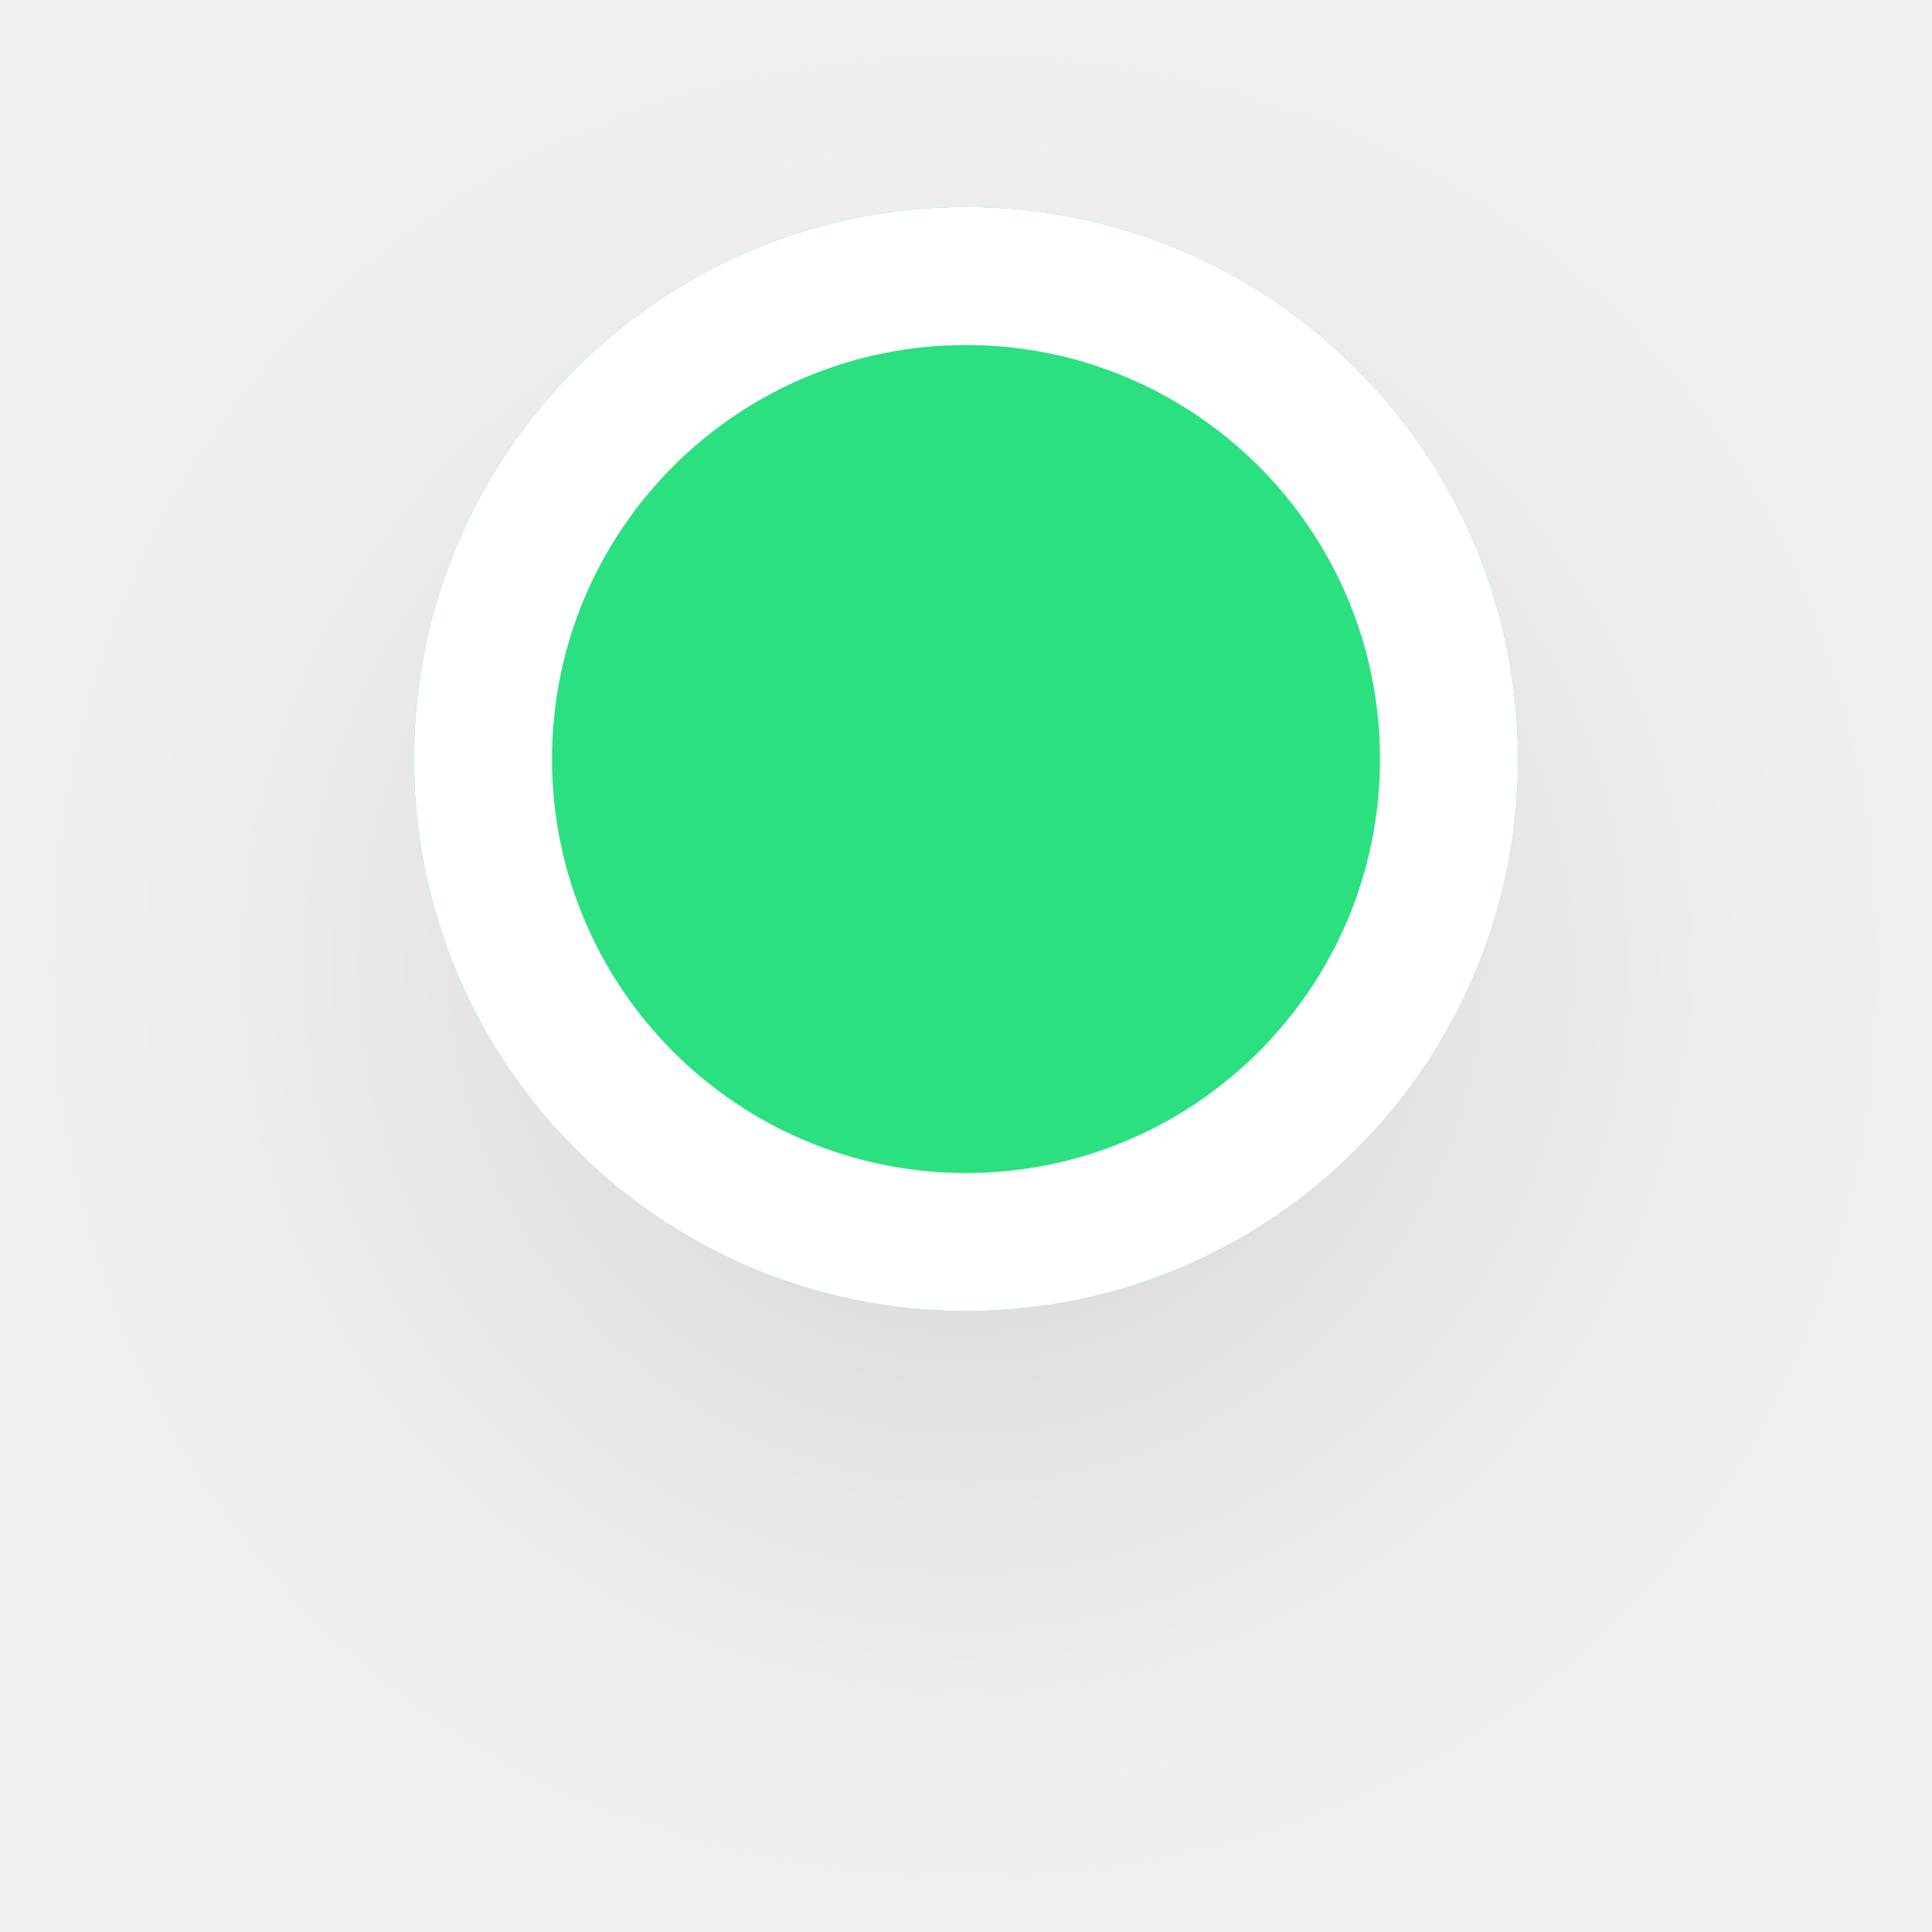
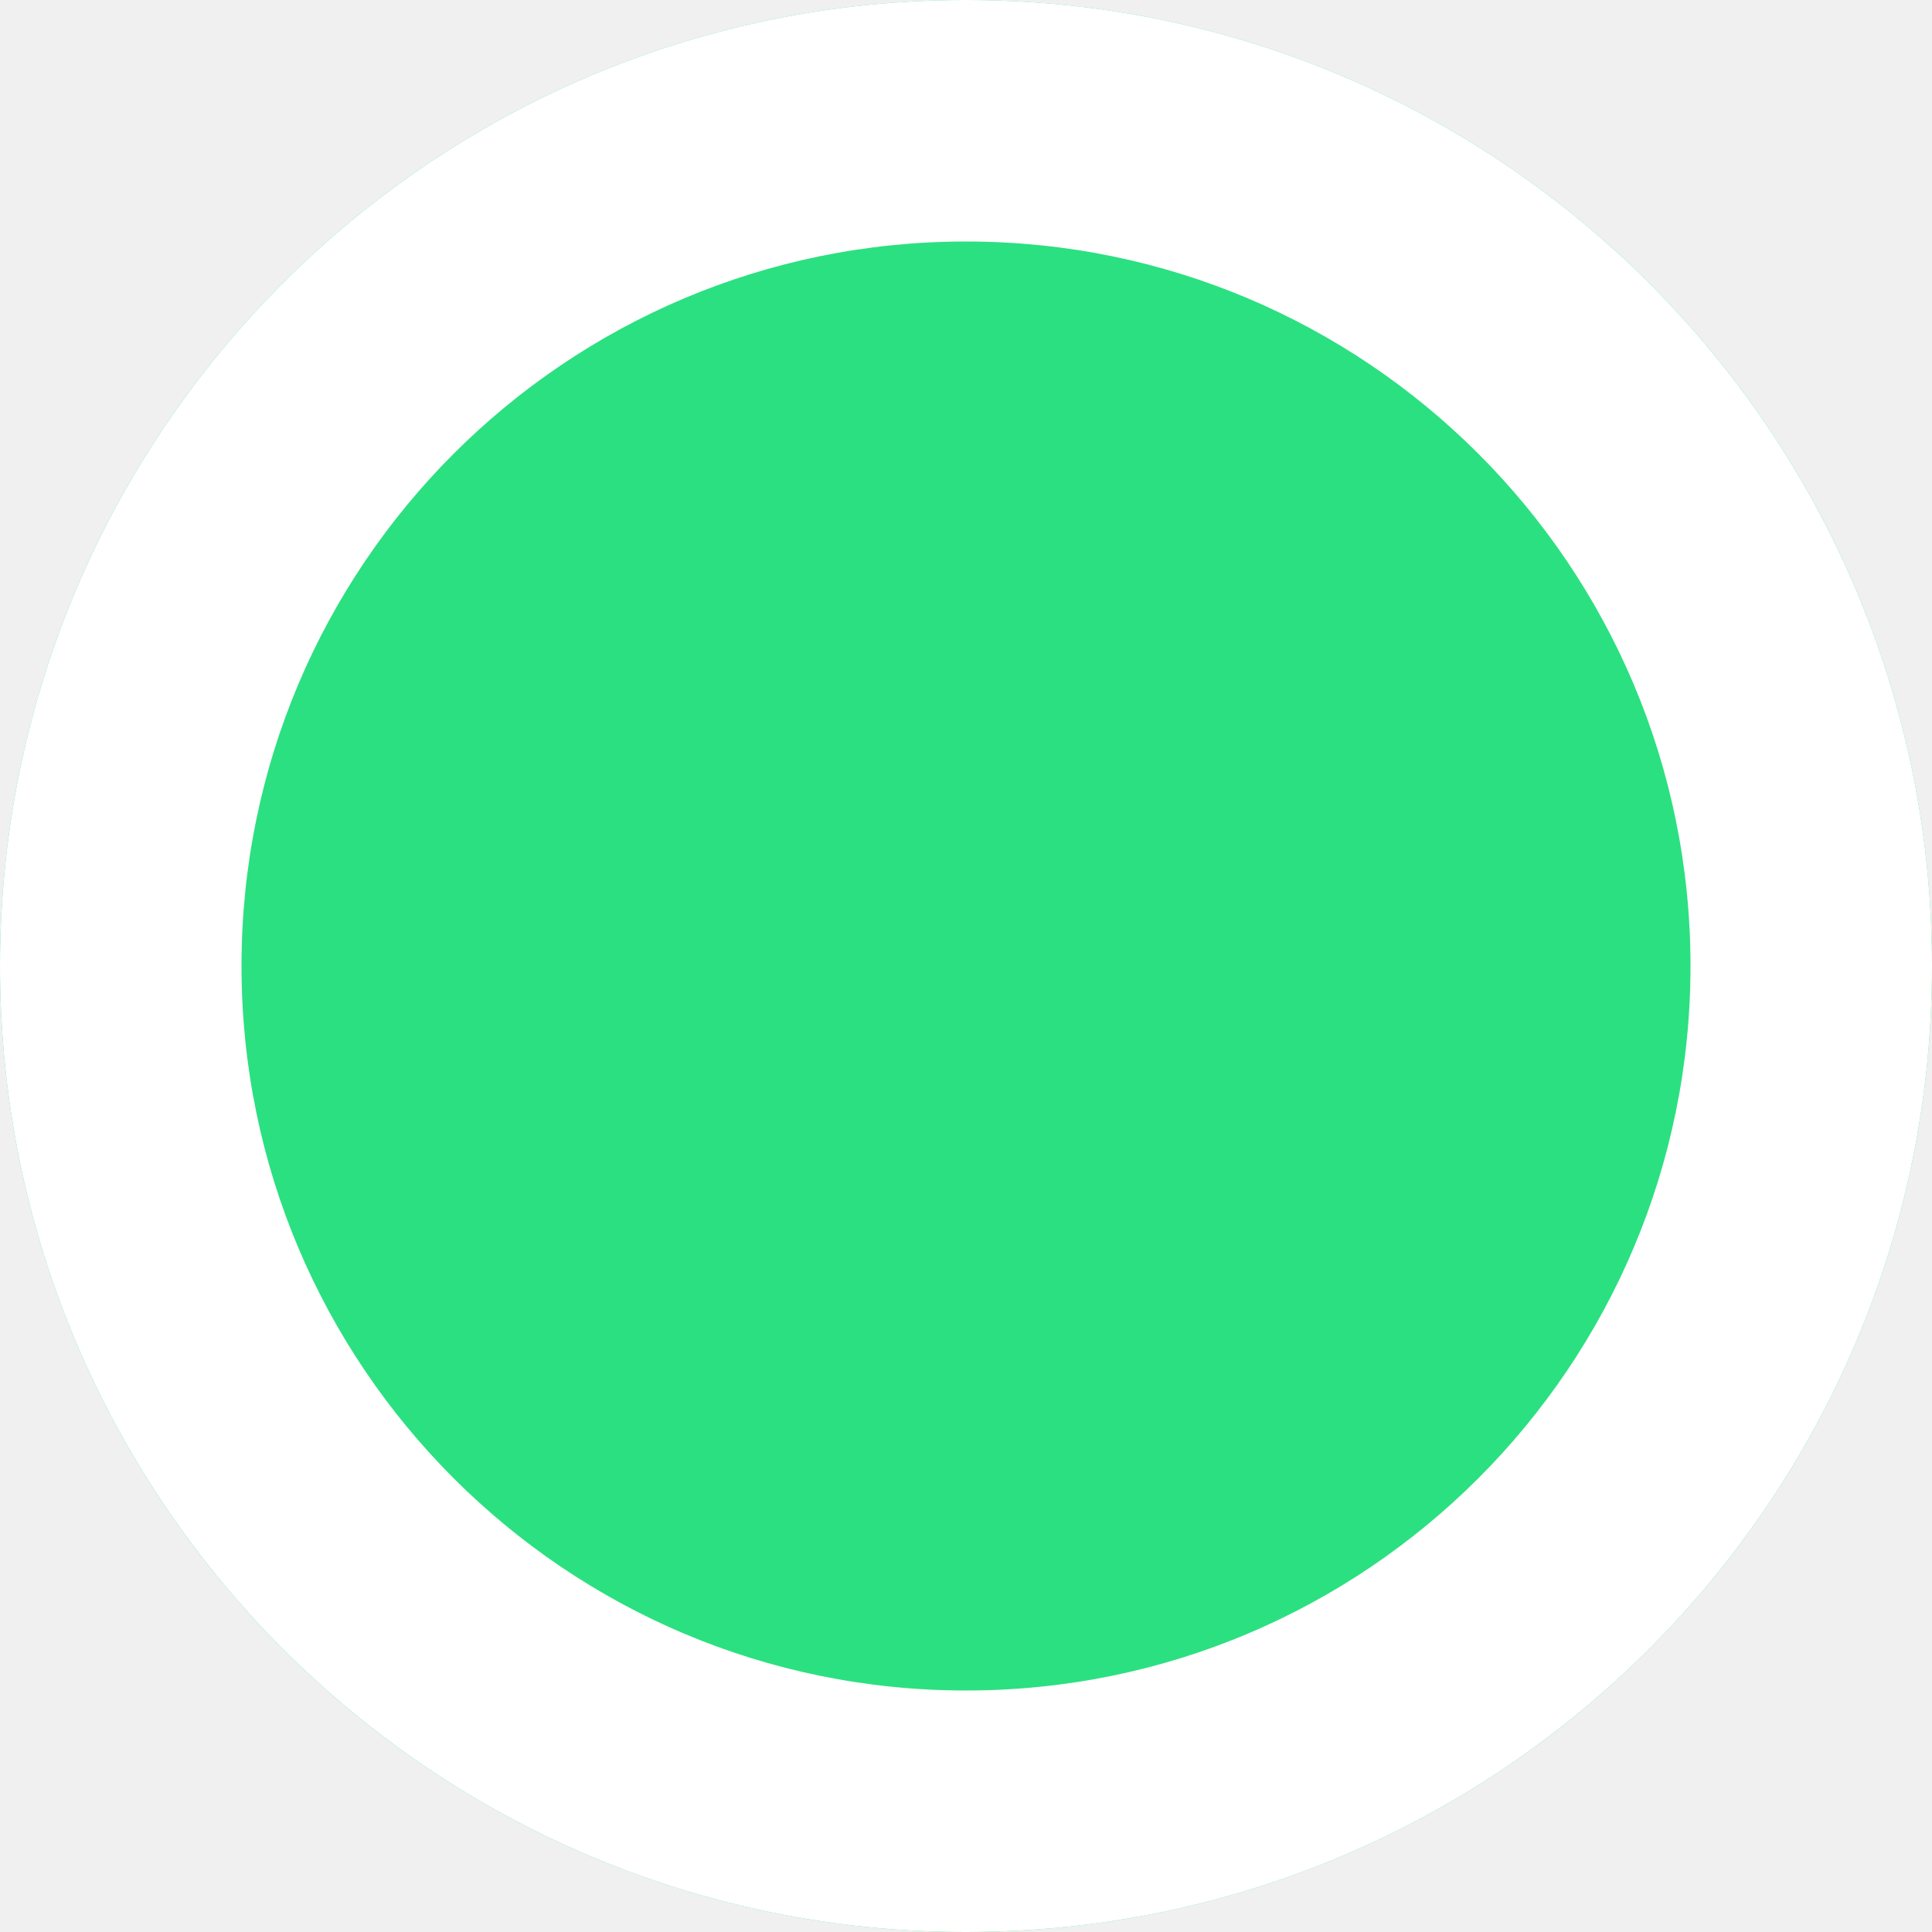
- <svg xmlns="http://www.w3.org/2000/svg" width="28" height="28" viewBox="0 0 28 28" fill="none">
-   <g filter="url(#filter0_d_9156:41930)">
-     <circle cx="14" cy="11" r="8" fill="#2BE080" />
-   </g>
-   <path fill-rule="evenodd" clip-rule="evenodd" d="M14 17C17.314 17 20 14.314 20 11C20 7.686 17.314 5 14 5C10.686 5 8 7.686 8 11C8 14.314 10.686 17 14 17ZM14 19C18.418 19 22 15.418 22 11C22 6.582 18.418 3 14 3C9.582 3 6 6.582 6 11C6 15.418 9.582 19 14 19Z" fill="white" />
-   <defs>
-     <filter id="filter0_d_9156:41930" x="0" y="0" width="28" height="28" filterUnits="userSpaceOnUse" color-interpolation-filters="sRGB">
-       <feFlood flood-opacity="0" result="BackgroundImageFix" />
-       <feColorMatrix in="SourceAlpha" type="matrix" values="0 0 0 0 0 0 0 0 0 0 0 0 0 0 0 0 0 0 127 0" result="hardAlpha" />
-       <feOffset dy="3" />
-       <feGaussianBlur stdDeviation="3" />
-       <feColorMatrix type="matrix" values="0 0 0 0 0 0 0 0 0 0 0 0 0 0 0 0 0 0 0.09 0" />
-       <feBlend mode="normal" in2="BackgroundImageFix" result="effect1_dropShadow_9156:41930" />
-       <feBlend mode="normal" in="SourceGraphic" in2="effect1_dropShadow_9156:41930" result="shape" />
-     </filter>
-   </defs>
+ <svg xmlns="http://www.w3.org/2000/svg" width="16" height="16" viewBox="0 0 16 16" fill="none">
+   <circle cx="8" cy="8" r="8" fill="#2BE080" />
+   <path fill-rule="evenodd" clip-rule="evenodd" d="M8 14C11.314 14 14 11.314 14 8C14 4.686 11.314 2 8 2C4.686 2 2 4.686 2 8C2 11.314 4.686 14 8 14ZM8 16C12.418 16 16 12.418 16 8C16 3.582 12.418 0 8 0C3.582 0 0 3.582 0 8C0 12.418 3.582 16 8 16Z" fill="white" />
</svg>
